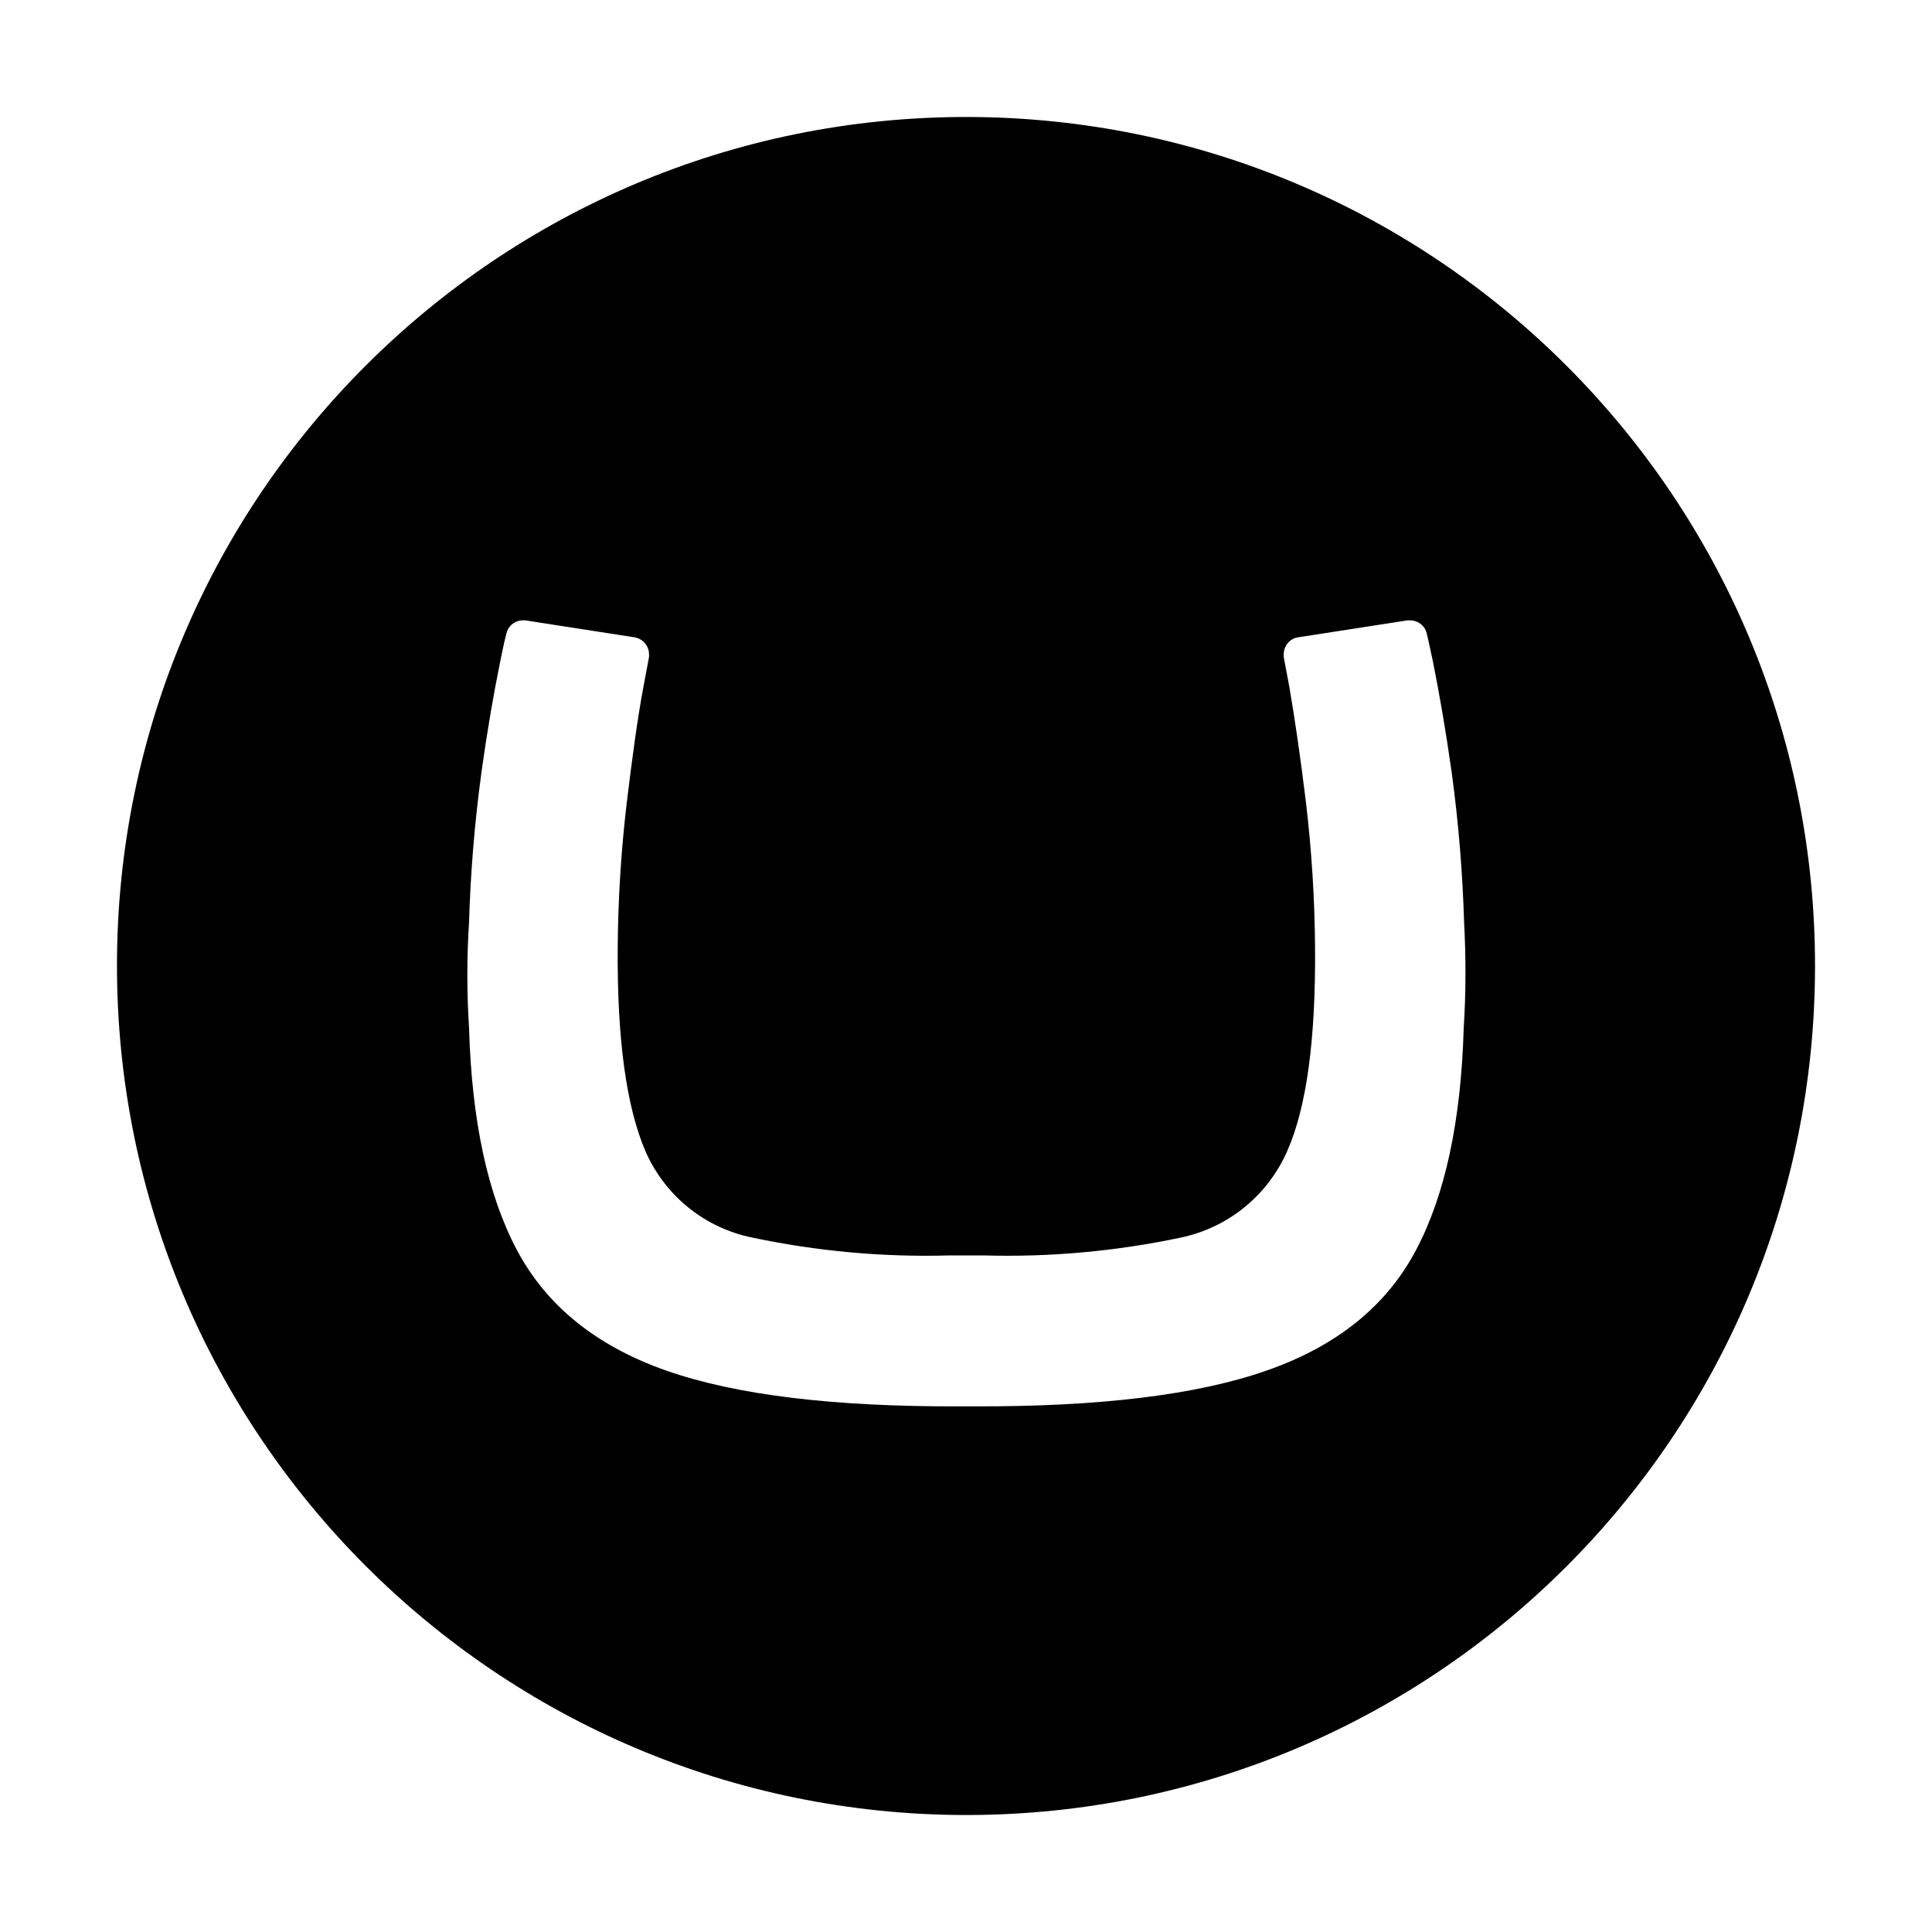
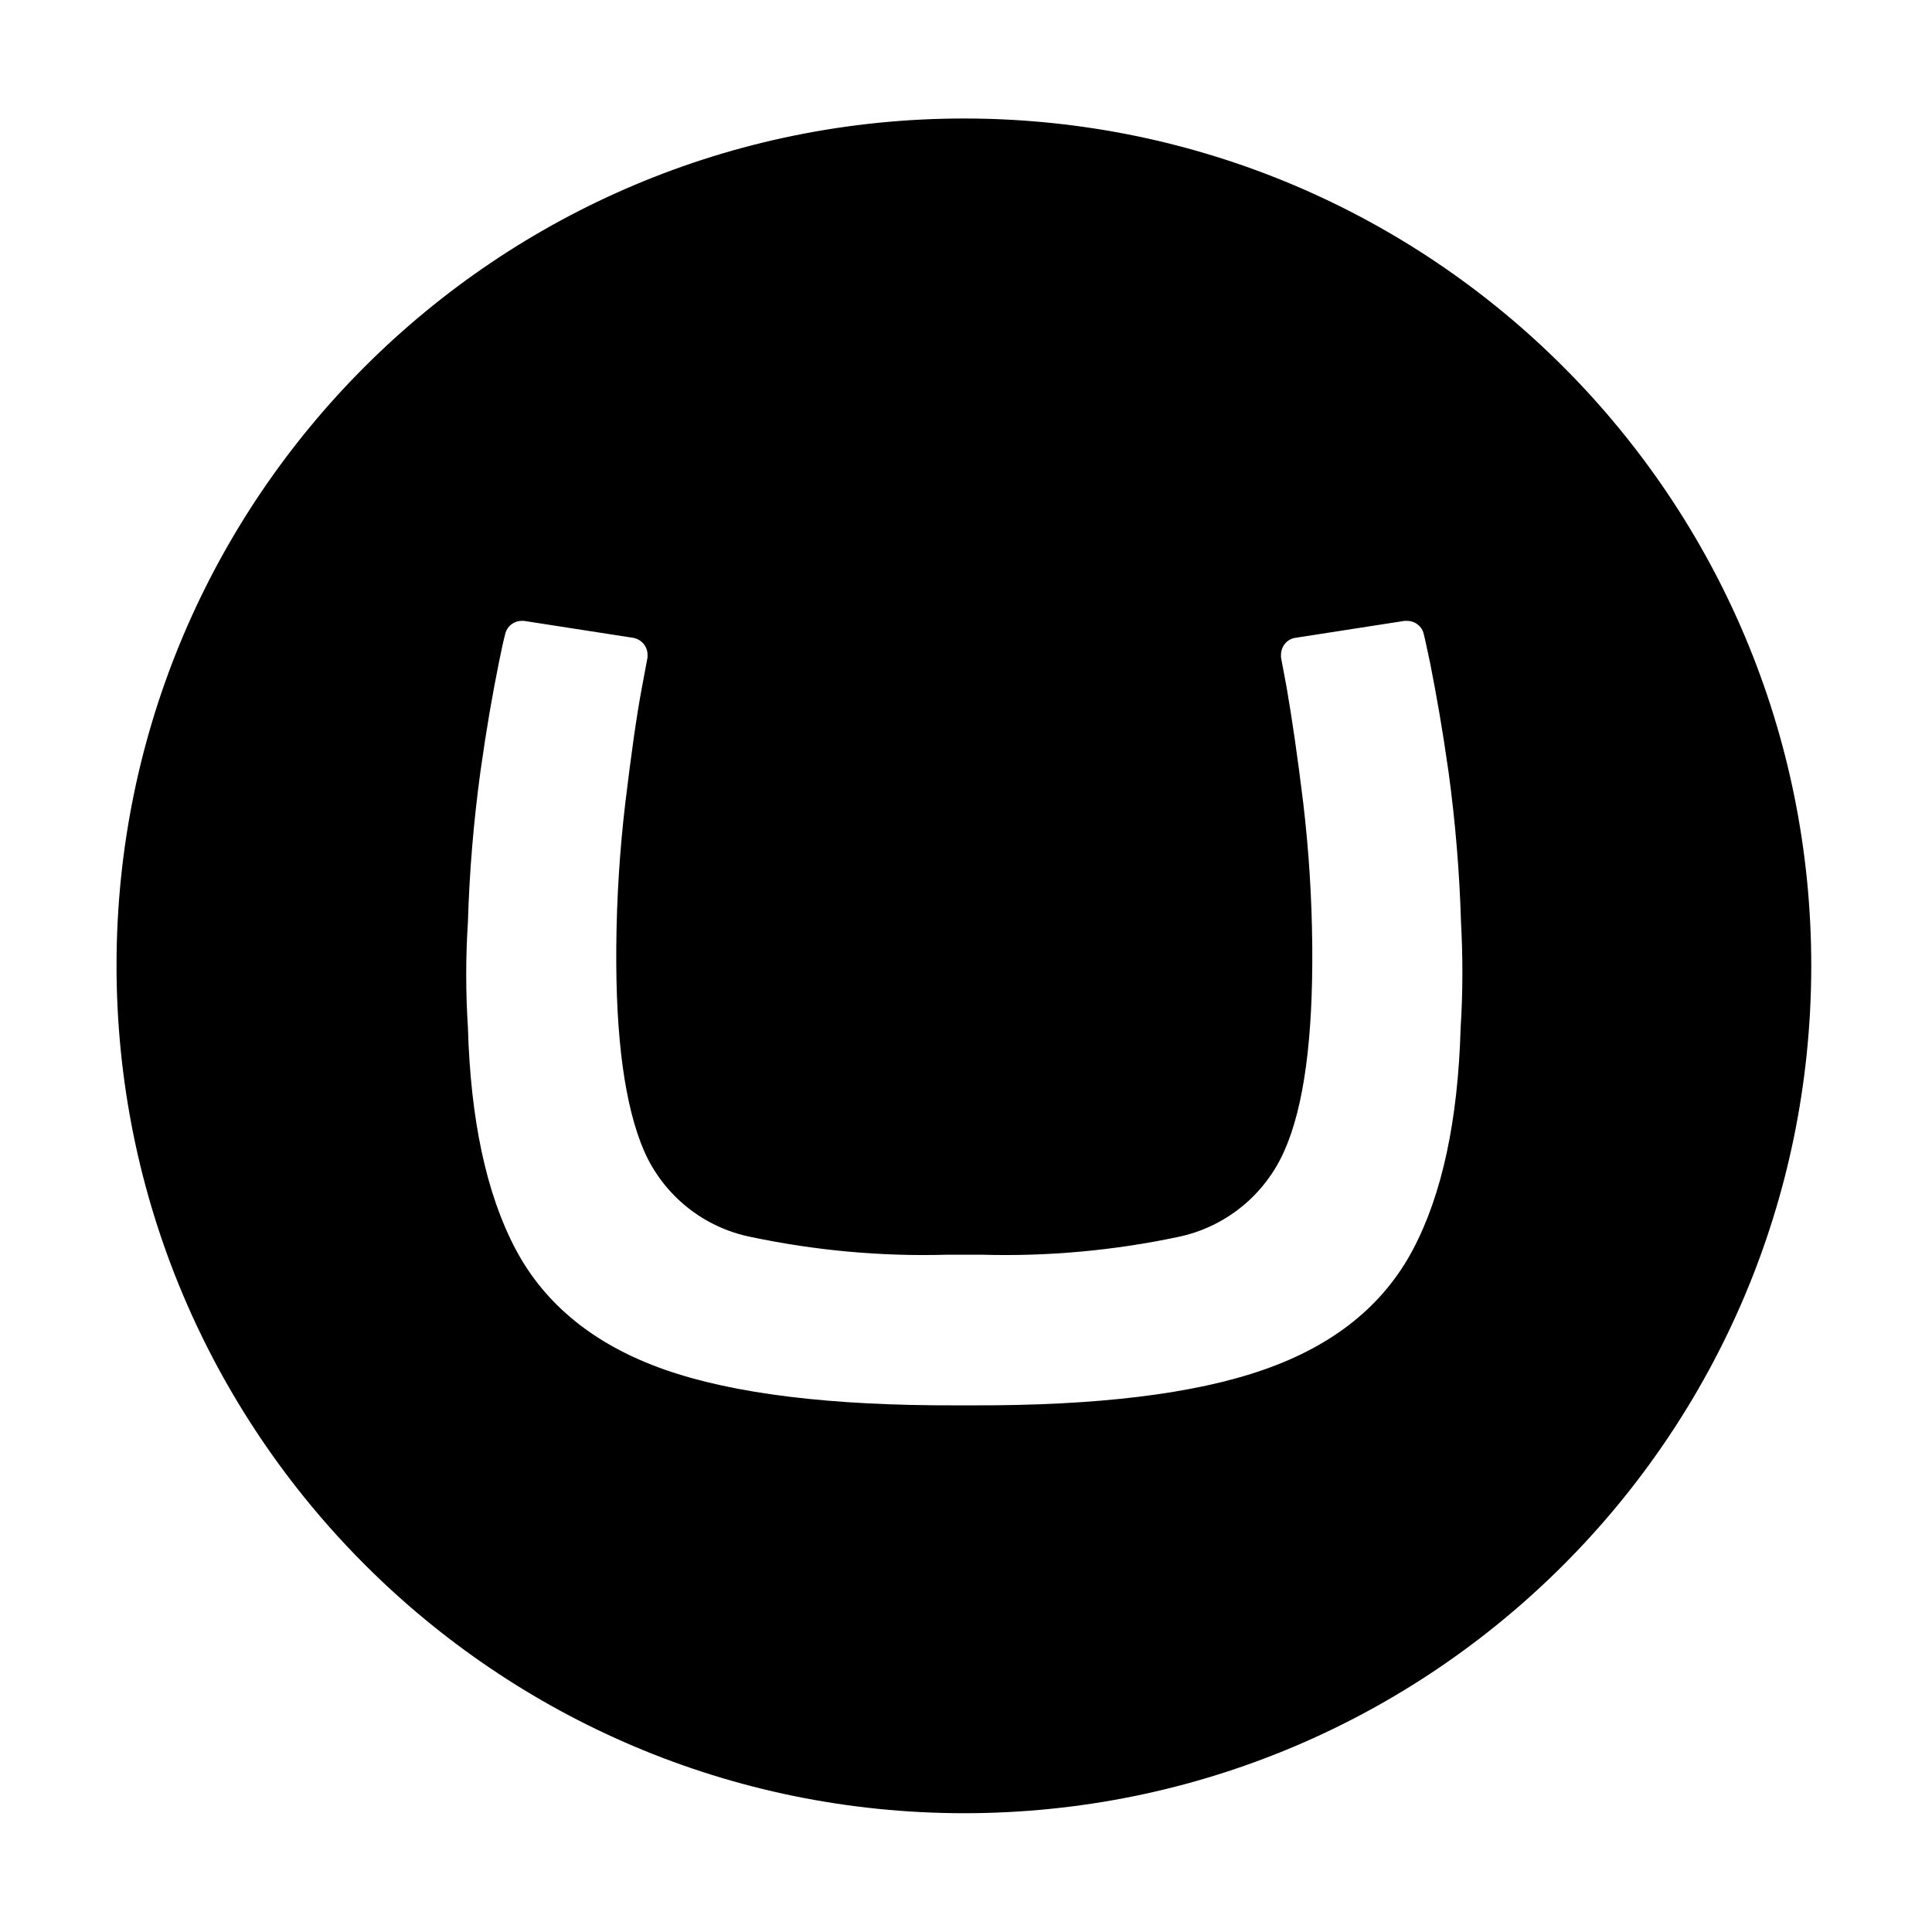
- <svg xmlns="http://www.w3.org/2000/svg" version="1.1" id="Layer_1" x="0px" y="0px" viewBox="0 0 512 512" style="enable-background:new 0 0 512 512;" xml:space="preserve">
-   <g>
-     <path d="M256.3,31C132,30.9,31.1,131.5,31,255.7C30.9,380,131.7,480.9,256,481c124.2,0,224.8-100.4,225-224.7S380.6,31.2,256.3,31z    M387.9,272.4c-0.7,24.6-4.9,44.3-12.7,59c-7.8,14.7-20.9,25.3-39.5,31.8c-18.5,6.5-44.4,9.6-77.5,9.5H254c-33.1,0.1-59-3-77.5-9.5   S144.8,346,137,331.3c-7.8-14.7-12-34.4-12.7-59c-0.6-9.3-0.6-18.6,0-27.9c0.4-13.3,1.5-26.6,3.3-39.8c1.7-12.1,3.2-20.5,4.9-29   c0.9-4.4,1.2-5.8,1.7-7.7c0.5-2.1,2.3-3.5,4.4-3.5h0.6l29,4.5c2.2,0.4,3.8,2.3,3.8,4.5c0,0.2,0,0.5,0,0.7l-1.5,8   c-1.5,8-2.9,18.2-4.4,30.6c-1.5,12.7-2.3,25.5-2.4,38.2c-0.2,24.5,2.3,42.5,7.4,54.3c5.2,11.8,15.8,20.3,28.4,22.8   c17.1,3.6,34.6,5.2,52,4.7h9.3c17.4,0.5,34.9-1.1,52-4.7c12.6-2.6,23.1-11.1,28.3-22.9c5.2-11.7,7.6-29.8,7.4-54.2   c-0.1-12.8-0.9-25.5-2.4-38.2c-1.5-12.3-3-22.5-4.4-30.6l-1.5-8c0-0.2,0-0.5,0-0.7c0-2.2,1.6-4.2,3.8-4.5l29-4.5h0.7   c2.1,0,4,1.5,4.4,3.5c0.5,1.9,0.7,3.2,1.7,7.7c1.7,8.7,3.2,17,4.9,29c1.8,13.2,2.9,26.5,3.3,39.8   C388.5,253.8,388.5,263.1,387.9,272.4L387.9,272.4z" />
-   </g>
+ <svg xmlns="http://www.w3.org/2000/svg" viewBox="0 0 72 72" xml:space="preserve" style="fill-rule:evenodd;clip-rule:evenodd;stroke-linejoin:round;stroke-miterlimit:2">
+   <path d="M256.3 31C132 30.9 31.1 131.5 31 255.7 30.9 380 131.7 480.9 256 481c124.2 0 224.8-100.4 225-224.7C481.2 132 380.6 31.2 256.3 31Zm131.6 241.4c-.7 24.6-4.9 44.3-12.7 59-7.8 14.7-20.9 25.3-39.5 31.8-18.5 6.5-44.4 9.6-77.5 9.5H254c-33.1.1-59-3-77.5-9.5S144.8 346 137 331.3c-7.8-14.7-12-34.4-12.7-59-.6-9.3-.6-18.6 0-27.9.4-13.3 1.5-26.6 3.3-39.8 1.7-12.1 3.2-20.5 4.9-29 .9-4.4 1.2-5.8 1.7-7.7.5-2.1 2.3-3.5 4.4-3.5h.6l29 4.5c2.2.4 3.8 2.3 3.8 4.5v.7l-1.5 8c-1.5 8-2.9 18.2-4.4 30.6-1.5 12.7-2.3 25.5-2.4 38.2-.2 24.5 2.3 42.5 7.4 54.3 5.2 11.8 15.8 20.3 28.4 22.8 17.1 3.6 34.6 5.2 52 4.7h9.3c17.4.5 34.9-1.1 52-4.7 12.6-2.6 23.1-11.1 28.3-22.9 5.2-11.7 7.6-29.8 7.4-54.2-.1-12.8-.9-25.5-2.4-38.2-1.5-12.3-3-22.5-4.4-30.6l-1.5-8v-.7c0-2.2 1.6-4.2 3.8-4.5l29-4.5h.7c2.1 0 4 1.5 4.4 3.5.5 1.9.7 3.2 1.7 7.7 1.7 8.7 3.2 17 4.9 29 1.8 13.2 2.9 26.5 3.3 39.8.5 9.4.5 18.7-.1 28Z" style="fill-rule:nonzero" transform="matrix(.14035 0 0 .14035 -.008 .065)" />
</svg>
